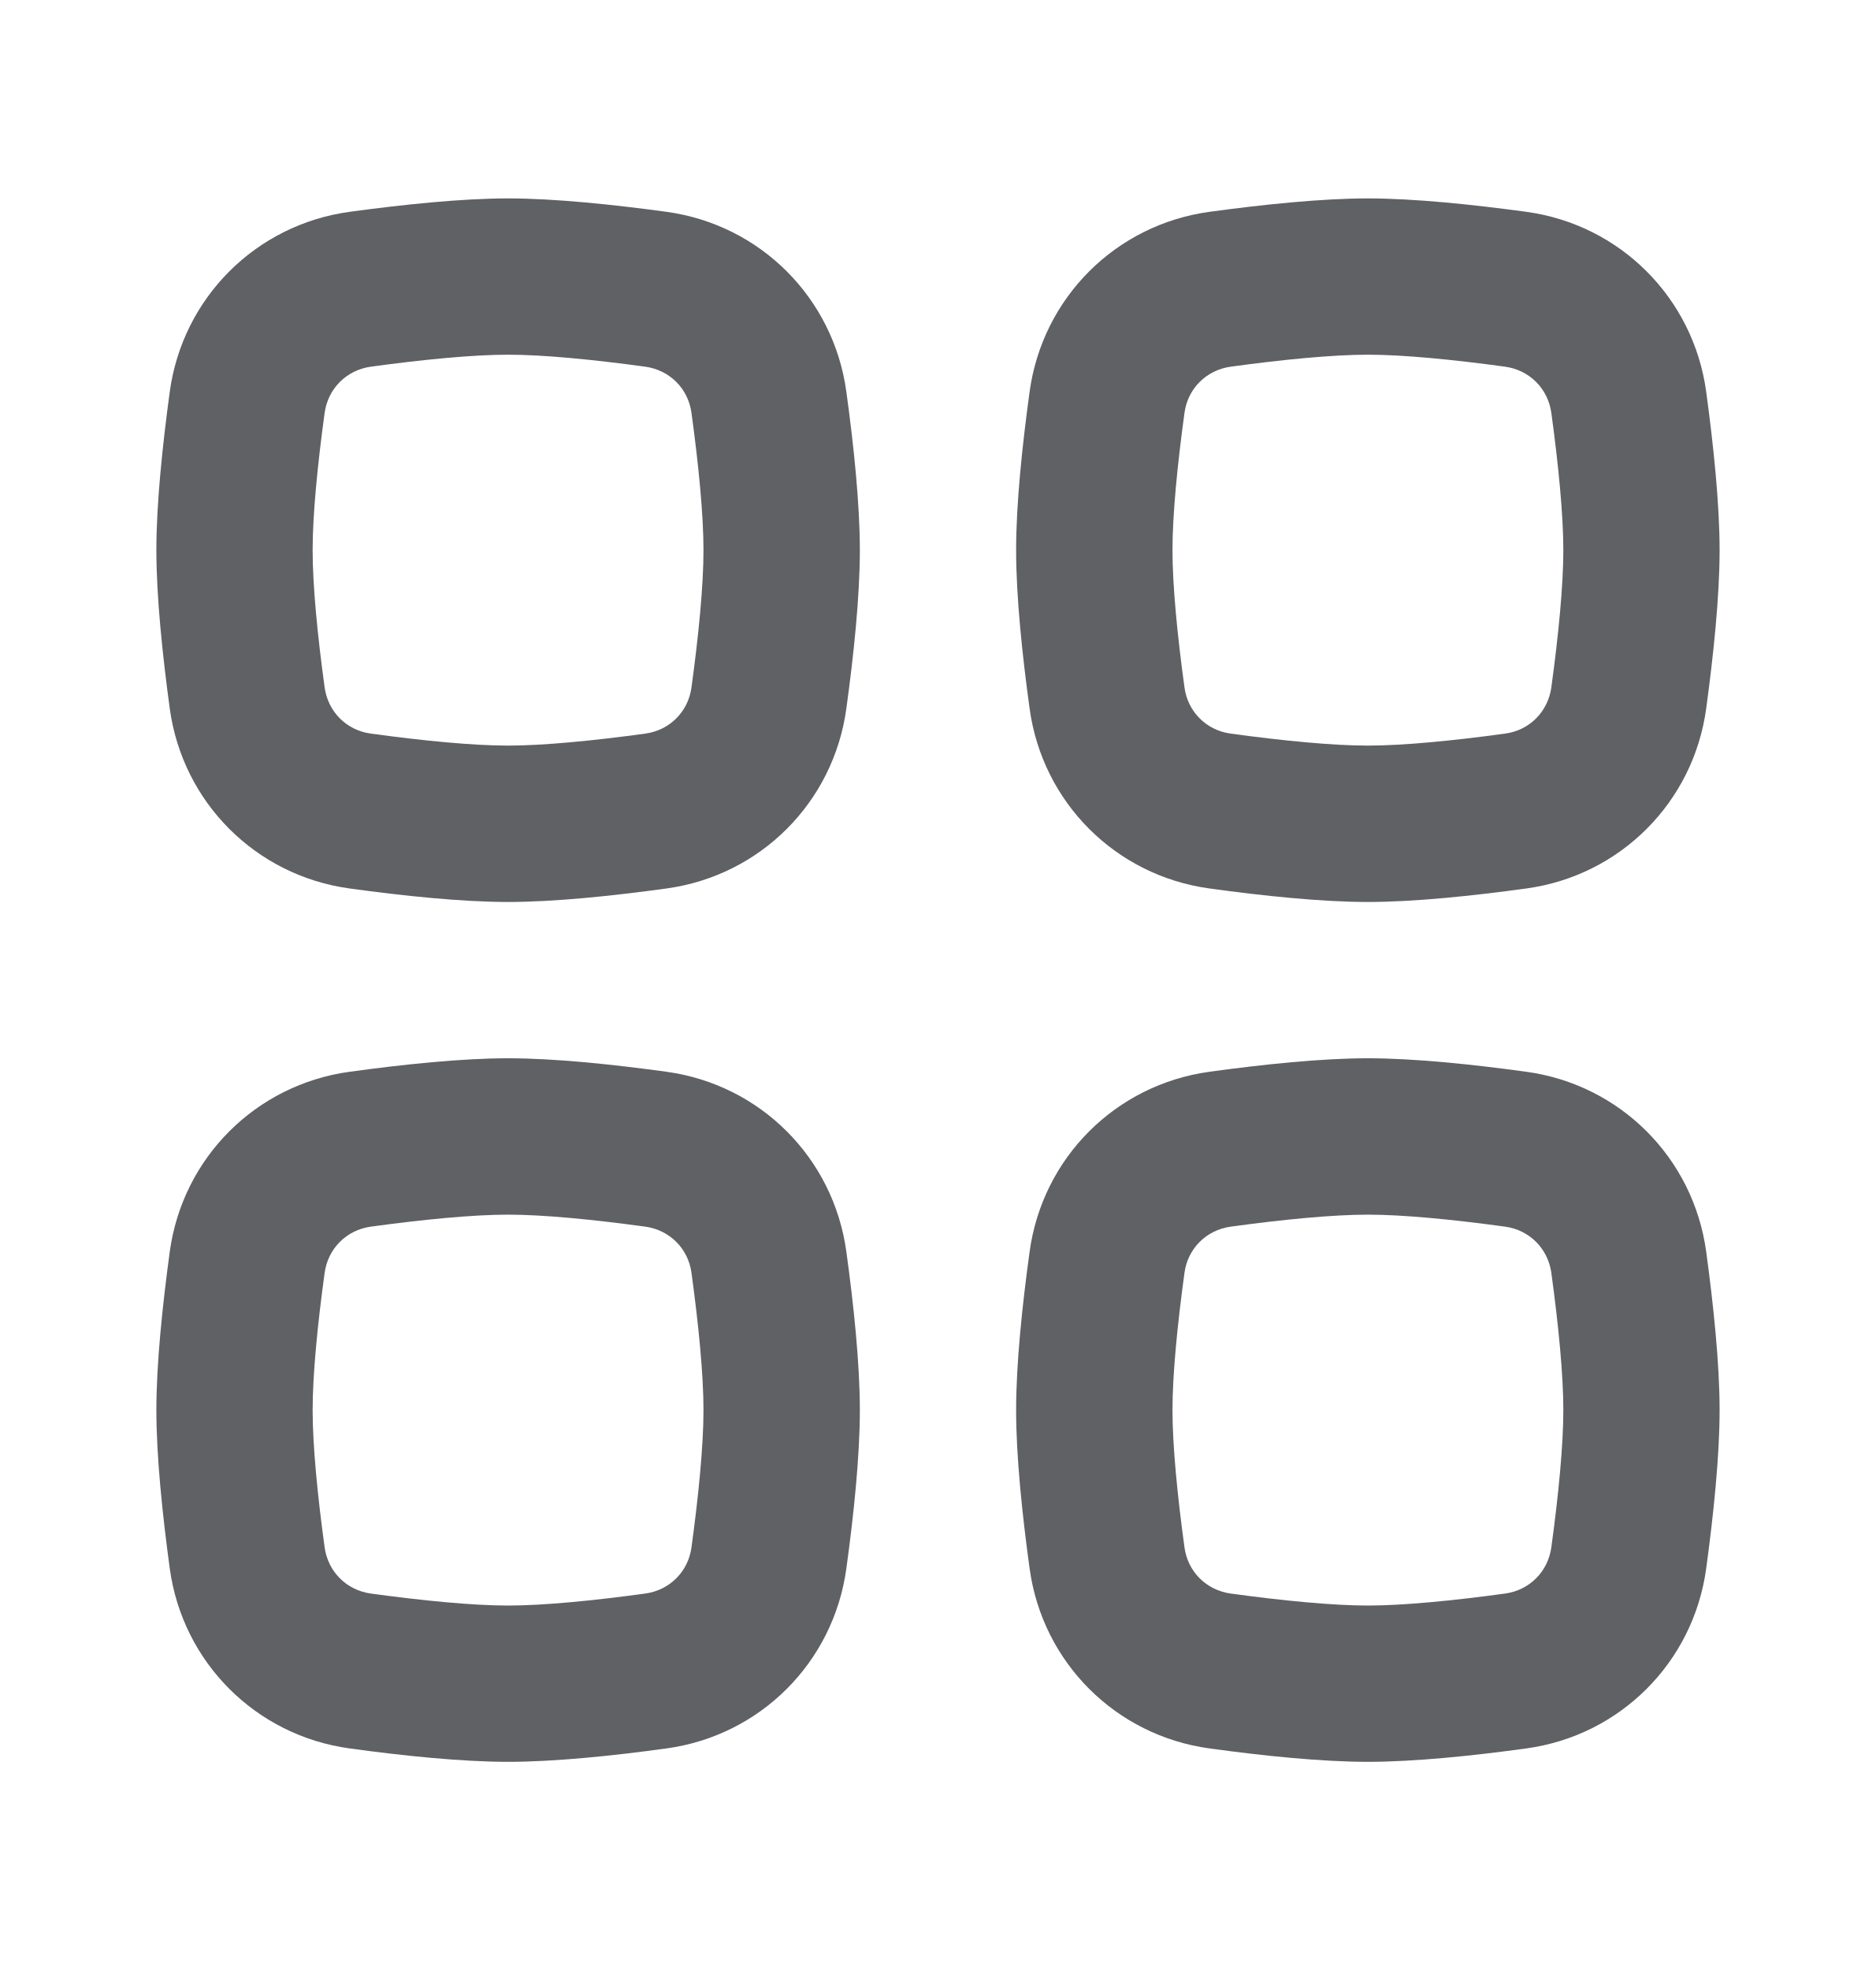
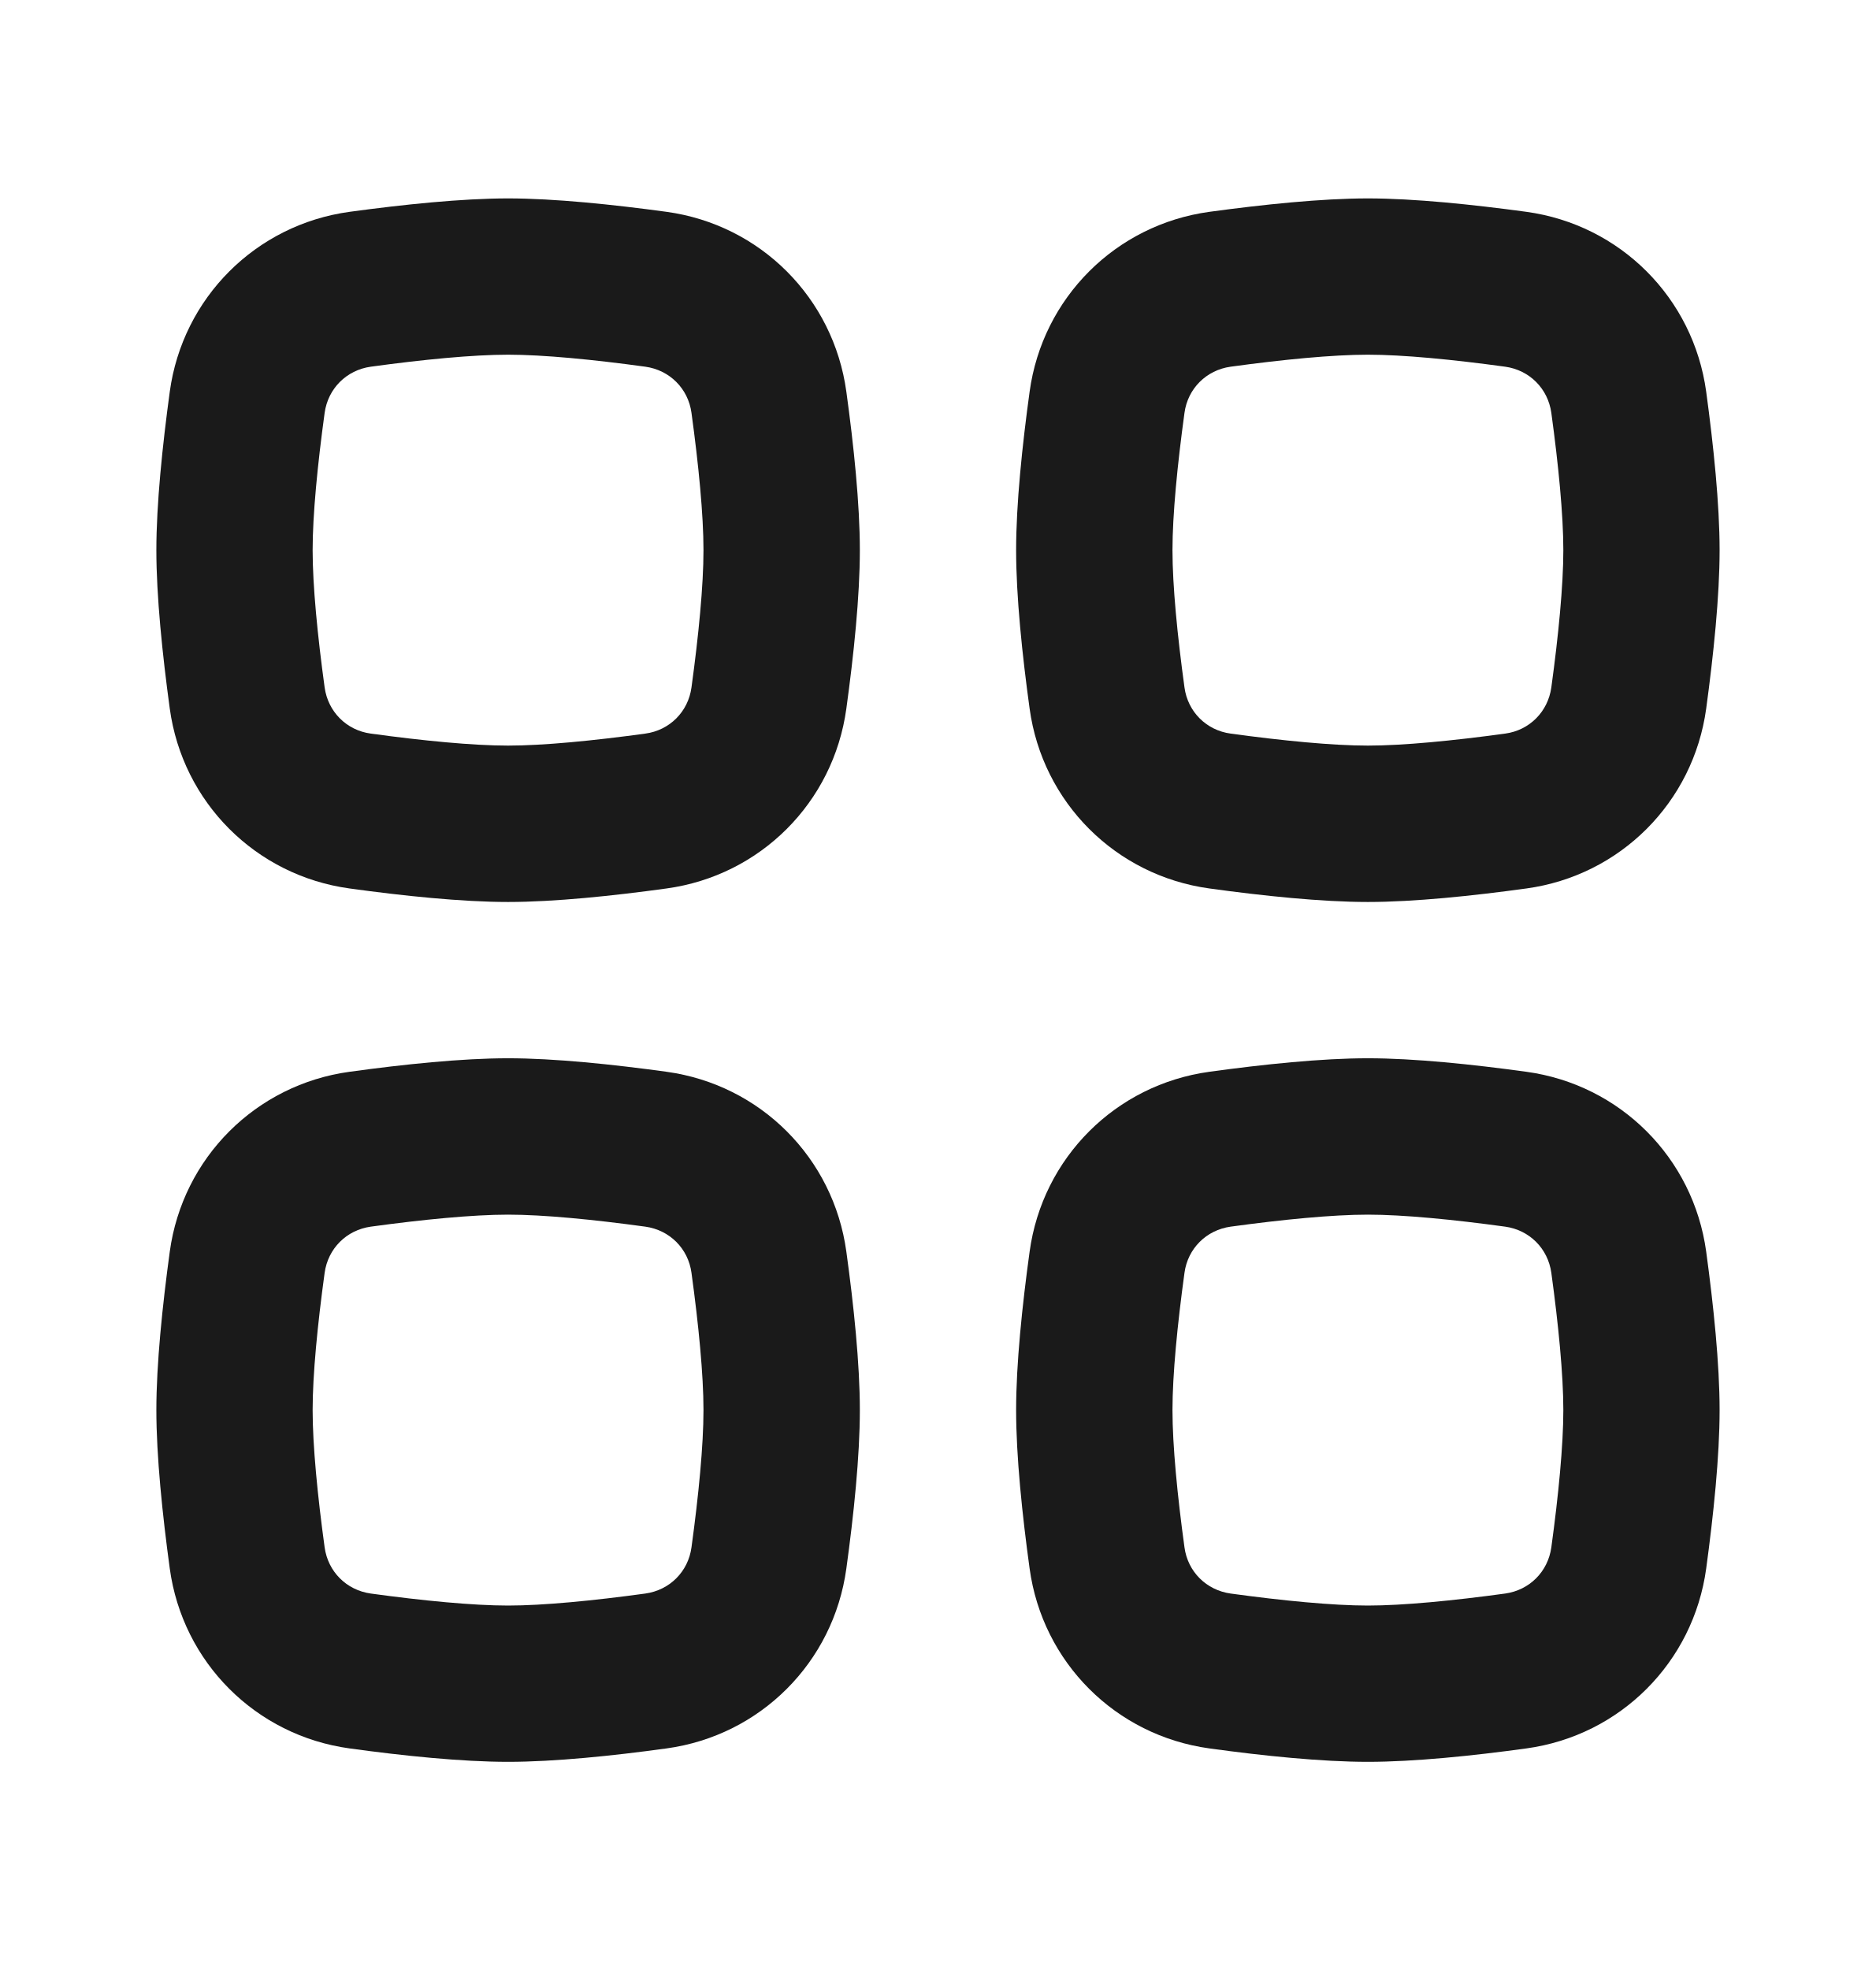
<svg xmlns="http://www.w3.org/2000/svg" width="20" height="21" viewBox="0 0 20 21" fill="none">
-   <path fill-rule="evenodd" clip-rule="evenodd" d="M14.583 12.948C14.207 12.948 13.674 13 13.12 13.076C12.861 13.112 12.663 13.309 12.628 13.568C12.552 14.122 12.5 14.655 12.5 15.031C12.5 15.408 12.552 15.941 12.628 16.495C12.663 16.754 12.861 16.951 13.12 16.987C13.674 17.063 14.207 17.115 14.583 17.115C14.96 17.115 15.492 17.063 16.047 16.987C16.306 16.951 16.503 16.754 16.539 16.495C16.615 15.941 16.667 15.408 16.667 15.031C16.667 14.655 16.615 14.122 16.539 13.568C16.503 13.309 16.306 13.112 16.047 13.076C15.492 13 14.96 12.948 14.583 12.948ZM12.894 11.425C11.894 11.562 11.114 12.342 10.977 13.342C10.898 13.915 10.833 14.538 10.833 15.031C10.833 15.525 10.898 16.148 10.977 16.721C11.114 17.721 11.894 18.501 12.894 18.638C13.467 18.717 14.09 18.781 14.583 18.781C15.076 18.781 15.699 18.717 16.273 18.638C17.273 18.501 18.053 17.721 18.19 16.721C18.268 16.148 18.333 15.525 18.333 15.031C18.333 14.538 18.268 13.915 18.19 13.342C18.053 12.342 17.273 11.562 16.273 11.425C15.699 11.346 15.076 11.281 14.583 11.281C14.09 11.281 13.467 11.346 12.894 11.425Z" fill="#5F6165" />
-   <path fill-rule="evenodd" clip-rule="evenodd" d="M5.417 12.948C5.04 12.948 4.507 13 3.953 13.076C3.694 13.112 3.497 13.309 3.461 13.568C3.385 14.122 3.333 14.655 3.333 15.031C3.333 15.408 3.385 15.941 3.461 16.495C3.497 16.754 3.694 16.951 3.953 16.987C4.507 17.063 5.04 17.115 5.417 17.115C5.793 17.115 6.326 17.063 6.88 16.987C7.139 16.951 7.337 16.754 7.372 16.495C7.448 15.941 7.5 15.408 7.5 15.031C7.5 14.655 7.448 14.122 7.372 13.568C7.337 13.309 7.139 13.112 6.88 13.076C6.326 13 5.793 12.948 5.417 12.948ZM3.727 11.425C2.727 11.562 1.947 12.342 1.81 13.342C1.732 13.915 1.667 14.538 1.667 15.031C1.667 15.525 1.732 16.148 1.81 16.721C1.947 17.721 2.727 18.501 3.727 18.638C4.301 18.717 4.923 18.781 5.417 18.781C5.91 18.781 6.533 18.717 7.106 18.638C8.106 18.501 8.886 17.721 9.023 16.721C9.102 16.148 9.167 15.525 9.167 15.031C9.167 14.538 9.102 13.915 9.023 13.342C8.886 12.342 8.106 11.562 7.106 11.425C6.533 11.346 5.91 11.281 5.417 11.281C4.923 11.281 4.301 11.346 3.727 11.425Z" fill="#5F6165" />
-   <path fill-rule="evenodd" clip-rule="evenodd" d="M14.583 3.781C14.207 3.781 13.674 3.833 13.12 3.909C12.861 3.945 12.663 4.142 12.628 4.401C12.552 4.956 12.5 5.488 12.5 5.865C12.5 6.242 12.552 6.774 12.628 7.328C12.663 7.587 12.861 7.785 13.12 7.82C13.674 7.896 14.207 7.948 14.583 7.948C14.96 7.948 15.492 7.896 16.047 7.82C16.306 7.785 16.503 7.587 16.539 7.328C16.615 6.774 16.667 6.242 16.667 5.865C16.667 5.488 16.615 4.956 16.539 4.401C16.503 4.142 16.306 3.945 16.047 3.909C15.492 3.833 14.96 3.781 14.583 3.781ZM12.894 2.258C11.894 2.395 11.114 3.175 10.977 4.175C10.898 4.749 10.833 5.372 10.833 5.865C10.833 6.358 10.898 6.981 10.977 7.554C11.114 8.554 11.894 9.334 12.894 9.471C13.467 9.55 14.09 9.615 14.583 9.615C15.076 9.615 15.699 9.55 16.273 9.471C17.273 9.334 18.053 8.554 18.19 7.554C18.268 6.981 18.333 6.358 18.333 5.865C18.333 5.372 18.268 4.749 18.19 4.175C18.053 3.175 17.273 2.395 16.273 2.258C15.699 2.18 15.076 2.115 14.583 2.115C14.09 2.115 13.467 2.18 12.894 2.258Z" fill="#5F6165" />
-   <path fill-rule="evenodd" clip-rule="evenodd" d="M5.417 3.781C5.04 3.781 4.507 3.833 3.953 3.909C3.694 3.945 3.497 4.142 3.461 4.401C3.385 4.956 3.333 5.488 3.333 5.865C3.333 6.242 3.385 6.774 3.461 7.328C3.497 7.587 3.694 7.785 3.953 7.82C4.507 7.896 5.04 7.948 5.417 7.948C5.793 7.948 6.326 7.896 6.88 7.82C7.139 7.785 7.337 7.587 7.372 7.328C7.448 6.774 7.5 6.242 7.5 5.865C7.5 5.488 7.448 4.956 7.372 4.401C7.337 4.142 7.139 3.945 6.88 3.909C6.326 3.833 5.793 3.781 5.417 3.781ZM3.727 2.258C2.727 2.395 1.947 3.175 1.81 4.175C1.732 4.749 1.667 5.372 1.667 5.865C1.667 6.358 1.732 6.981 1.81 7.554C1.947 8.554 2.727 9.334 3.727 9.471C4.301 9.55 4.923 9.615 5.417 9.615C5.91 9.615 6.533 9.55 7.106 9.471C8.106 9.334 8.886 8.554 9.023 7.554C9.102 6.981 9.167 6.358 9.167 5.865C9.167 5.372 9.102 4.749 9.023 4.175C8.886 3.175 8.106 2.395 7.106 2.258C6.533 2.18 5.91 2.115 5.417 2.115C4.923 2.115 4.301 2.18 3.727 2.258Z" fill="#5F6165" />
+   <path fill-rule="evenodd" clip-rule="evenodd" d="M14.583 12.948C14.207 12.948 13.674 13 13.12 13.076C12.861 13.112 12.663 13.309 12.628 13.568C12.552 14.122 12.5 14.655 12.5 15.031C12.5 15.408 12.552 15.941 12.628 16.495C12.663 16.754 12.861 16.951 13.12 16.987C13.674 17.063 14.207 17.115 14.583 17.115C14.96 17.115 15.492 17.063 16.047 16.987C16.306 16.951 16.503 16.754 16.539 16.495C16.615 15.941 16.667 15.408 16.667 15.031C16.667 14.655 16.615 14.122 16.539 13.568C16.503 13.309 16.306 13.112 16.047 13.076C15.492 13 14.96 12.948 14.583 12.948ZM12.894 11.425C11.894 11.562 11.114 12.342 10.977 13.342C10.898 13.915 10.833 14.538 10.833 15.031C10.833 15.525 10.898 16.148 10.977 16.721C11.114 17.721 11.894 18.501 12.894 18.638C13.467 18.717 14.09 18.781 14.583 18.781C15.076 18.781 15.699 18.717 16.273 18.638C17.273 18.501 18.053 17.721 18.19 16.721C18.268 16.148 18.333 15.525 18.333 15.031C18.333 14.538 18.268 13.915 18.19 13.342C18.053 12.342 17.273 11.562 16.273 11.425C15.699 11.346 15.076 11.281 14.583 11.281C14.09 11.281 13.467 11.346 12.894 11.425Z" fill="#1a1a1a" />
+   <path fill-rule="evenodd" clip-rule="evenodd" d="M5.417 12.948C5.04 12.948 4.507 13 3.953 13.076C3.694 13.112 3.497 13.309 3.461 13.568C3.385 14.122 3.333 14.655 3.333 15.031C3.333 15.408 3.385 15.941 3.461 16.495C3.497 16.754 3.694 16.951 3.953 16.987C4.507 17.063 5.04 17.115 5.417 17.115C5.793 17.115 6.326 17.063 6.88 16.987C7.139 16.951 7.337 16.754 7.372 16.495C7.448 15.941 7.5 15.408 7.5 15.031C7.5 14.655 7.448 14.122 7.372 13.568C7.337 13.309 7.139 13.112 6.88 13.076C6.326 13 5.793 12.948 5.417 12.948ZM3.727 11.425C2.727 11.562 1.947 12.342 1.81 13.342C1.732 13.915 1.667 14.538 1.667 15.031C1.667 15.525 1.732 16.148 1.81 16.721C1.947 17.721 2.727 18.501 3.727 18.638C4.301 18.717 4.923 18.781 5.417 18.781C5.91 18.781 6.533 18.717 7.106 18.638C8.106 18.501 8.886 17.721 9.023 16.721C9.102 16.148 9.167 15.525 9.167 15.031C9.167 14.538 9.102 13.915 9.023 13.342C8.886 12.342 8.106 11.562 7.106 11.425C6.533 11.346 5.91 11.281 5.417 11.281C4.923 11.281 4.301 11.346 3.727 11.425Z" fill="#1a1a1a" />
+   <path fill-rule="evenodd" clip-rule="evenodd" d="M14.583 3.781C14.207 3.781 13.674 3.833 13.12 3.909C12.861 3.945 12.663 4.142 12.628 4.401C12.552 4.956 12.5 5.488 12.5 5.865C12.5 6.242 12.552 6.774 12.628 7.328C12.663 7.587 12.861 7.785 13.12 7.82C13.674 7.896 14.207 7.948 14.583 7.948C14.96 7.948 15.492 7.896 16.047 7.82C16.306 7.785 16.503 7.587 16.539 7.328C16.615 6.774 16.667 6.242 16.667 5.865C16.667 5.488 16.615 4.956 16.539 4.401C16.503 4.142 16.306 3.945 16.047 3.909C15.492 3.833 14.96 3.781 14.583 3.781ZM12.894 2.258C11.894 2.395 11.114 3.175 10.977 4.175C10.898 4.749 10.833 5.372 10.833 5.865C10.833 6.358 10.898 6.981 10.977 7.554C11.114 8.554 11.894 9.334 12.894 9.471C13.467 9.55 14.09 9.615 14.583 9.615C15.076 9.615 15.699 9.55 16.273 9.471C17.273 9.334 18.053 8.554 18.19 7.554C18.268 6.981 18.333 6.358 18.333 5.865C18.333 5.372 18.268 4.749 18.19 4.175C18.053 3.175 17.273 2.395 16.273 2.258C15.699 2.18 15.076 2.115 14.583 2.115C14.09 2.115 13.467 2.18 12.894 2.258Z" fill="#1a1a1a" />
+   <path fill-rule="evenodd" clip-rule="evenodd" d="M5.417 3.781C5.04 3.781 4.507 3.833 3.953 3.909C3.694 3.945 3.497 4.142 3.461 4.401C3.385 4.956 3.333 5.488 3.333 5.865C3.333 6.242 3.385 6.774 3.461 7.328C3.497 7.587 3.694 7.785 3.953 7.82C4.507 7.896 5.04 7.948 5.417 7.948C5.793 7.948 6.326 7.896 6.88 7.82C7.139 7.785 7.337 7.587 7.372 7.328C7.448 6.774 7.5 6.242 7.5 5.865C7.5 5.488 7.448 4.956 7.372 4.401C7.337 4.142 7.139 3.945 6.88 3.909C6.326 3.833 5.793 3.781 5.417 3.781ZM3.727 2.258C2.727 2.395 1.947 3.175 1.81 4.175C1.732 4.749 1.667 5.372 1.667 5.865C1.667 6.358 1.732 6.981 1.81 7.554C1.947 8.554 2.727 9.334 3.727 9.471C4.301 9.55 4.923 9.615 5.417 9.615C5.91 9.615 6.533 9.55 7.106 9.471C8.106 9.334 8.886 8.554 9.023 7.554C9.102 6.981 9.167 6.358 9.167 5.865C9.167 5.372 9.102 4.749 9.023 4.175C8.886 3.175 8.106 2.395 7.106 2.258C6.533 2.18 5.91 2.115 5.417 2.115C4.923 2.115 4.301 2.18 3.727 2.258Z" fill="#1a1a1a" />
</svg>
